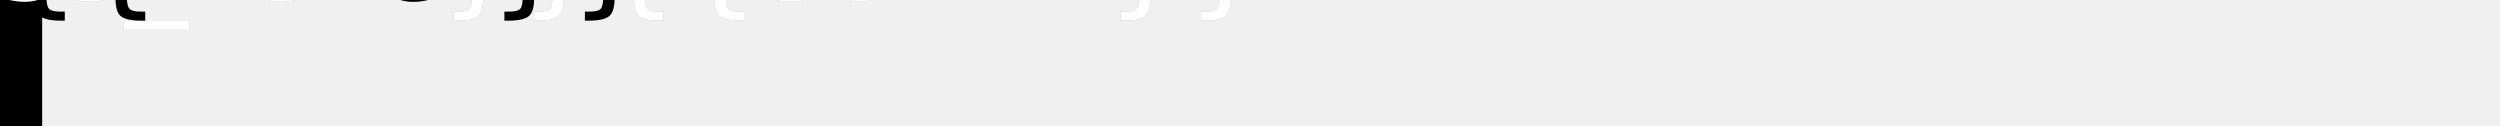
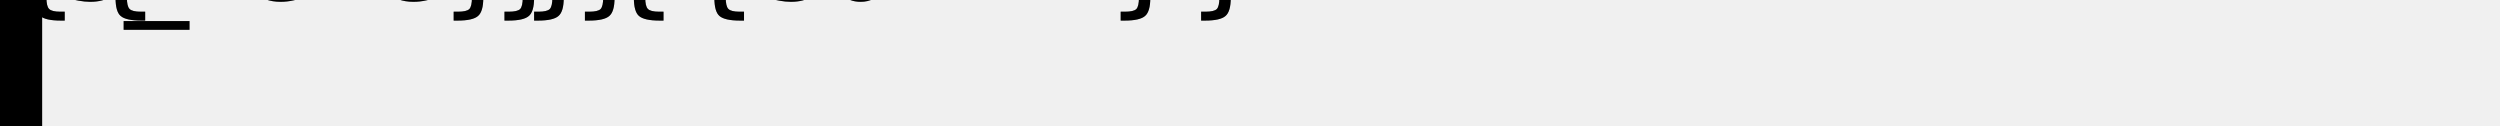
<svg xmlns="http://www.w3.org/2000/svg" width="{{ title_width + progress_width }}" height="{{height}}" version="1.1" preserveAspectRatio="xMidYMid">
  <defs>
    <clipPath id="progress_clip">
      <rect rx="{{ border_radius }}" x="{{ title_width }}" width="{{ progress_width }}" height="100%" />
    </clipPath>
  </defs>

  {%if gradient %}
  <linearGradient id="a" x2="0" y2="100%">
    <stop offset="0" stop-color="#bbb" stop-opacity=".1" />
    <stop offset="1" stop-opacity=".1" />
  </linearGradient>
  {% endif %}

  
  <rect rx="{{ border_radius }}" x="0" width="{{ title_width + progress_width }}" height="100%" fill="#{{ title_color }}" />
  <rect rx="{{ border_radius }}" x="{{ title_width }}" width="{{ progress_width }}" height="100%" fill="#{{ progress_background }}" />
  <rect rx="{{ border_radius }}" x="{{ title_width }}" width="{{ [progress/scale, 1] | min * progress_width | int }}" height="100%" fill="#{{ progress_color }}" />
  
  {% if title %}
    <rect x="{{ title_width }}" y="0" width="4" height="100%" fill="#{{ progress_color }}" />
  {% endif %}
  
  
  <rect rx="{{ border_radius }}" width="{{ title_width + progress_width }}" height="100%" fill="url(#a)" clip-path="url(#clip)" />

  {% if gloss %}
    
    <linearGradient id="title_gloss" x1="0" y1="0" x2="0" y2="0.6">
    <stop offset="0%" stop-color="rgba(255,255,255,0.85)" />
    <stop offset="60%" stop-color="rgba(255,255,255,0)" />
  </linearGradient>
  <rect x="0" y="0" width="{{ title_width }}" height="12" fill="url(#title_gloss)" clip-path="url(#clip)" />
  <linearGradient id="title_shadow" x1="0" y1="0.6" x2="0" y2="1">
    <stop offset="0%" stop-color="rgba(0,0,0,0)" />
    <stop offset="100%" stop-color="rgba(0,0,0,0.4)" />
  </linearGradient>
  <rect x="0" y="12" width="{{ title_width }}" height="8" fill="url(#title_shadow)" clip-path="url(#clip)" />
  <linearGradient id="progress_gloss" x1="0" y1="0" x2="0" y2="0.6">
    <stop offset="0%" stop-color="rgba(255,255,255,0.85)" />
    <stop offset="60%" stop-color="rgba(255,255,255,0)" />
  </linearGradient>
  <rect x="{{ title_width }}" y="0" width="{{ progress_width }}" height="12" fill="url(#progress_gloss)" clip-path="url(#progress_clip)" />
  <linearGradient id="progress_shadow" x1="0" y1="0.6" x2="0" y2="1">
    <stop offset="0%" stop-color="rgba(0,0,0,0)" />
    <stop offset="100%" stop-color="rgba(0,0,0,0.2)" />
  </linearGradient>
  <rect x="{{ title_width }}" y="9" width="{{ progress_width - 1 }}" height="11" fill="url(#progress_shadow)" clip-path="url(#progress_clip)" />
  {% endif %}

  {% if title %}
    <g fill="#{{ progress_number_color }}" text-anchor="{{title_anchor}}" font-family="DejaVu Sans,Verdana,Geneva,sans-serif" font-size="{{font_size}}" letter-spacing="{{letter_spacing}}">
      {% if show_shadow %}
      <text x="{{ title_pos_x }}" y="{{ title_pos_y + 1 }}" fill="#010101" fill-opacity=".3">
        {{ title }}
      </text>
      {% endif %}
      <text x="{{ title_pos_x }}" y="{{ title_pos_y }}">
        {{ title }}
      </text>
  </g>
  {% endif %}

-   <g fill="#fff" text-anchor="middle" font-family="DejaVu Sans,Verdana,Geneva,sans-serif" font-size="{{font_size}}" font-weight="{{progress_weight}}" letter-spacing="{{letter_spacing}}">
+   <g fill="#{{ progress_number_color }}" text-anchor="middle" font-family="DejaVu Sans,Verdana,Geneva,sans-serif" font-size="{{font_size}}" font-weight="{{progress_weight}}" letter-spacing="{{letter_spacing}}">
    {% if show_text %}
      {% if show_shadow %}
      <text x="{{ progress_width/2 | int + title_width }}" y="{{ title_pos_y + 1 }}" fill="#010101" fill-opacity=".3">
        {{prefix}}{{progress_text}}{{suffix}}
      </text>
      {% endif %}
      <text x="{{ progress_width/2 | int + title_width }}" y="{{ title_pos_y }}">
        {{prefix}}{{progress_text}}{{suffix}}
      </text>
    {% endif %}
  </g>
</svg>
